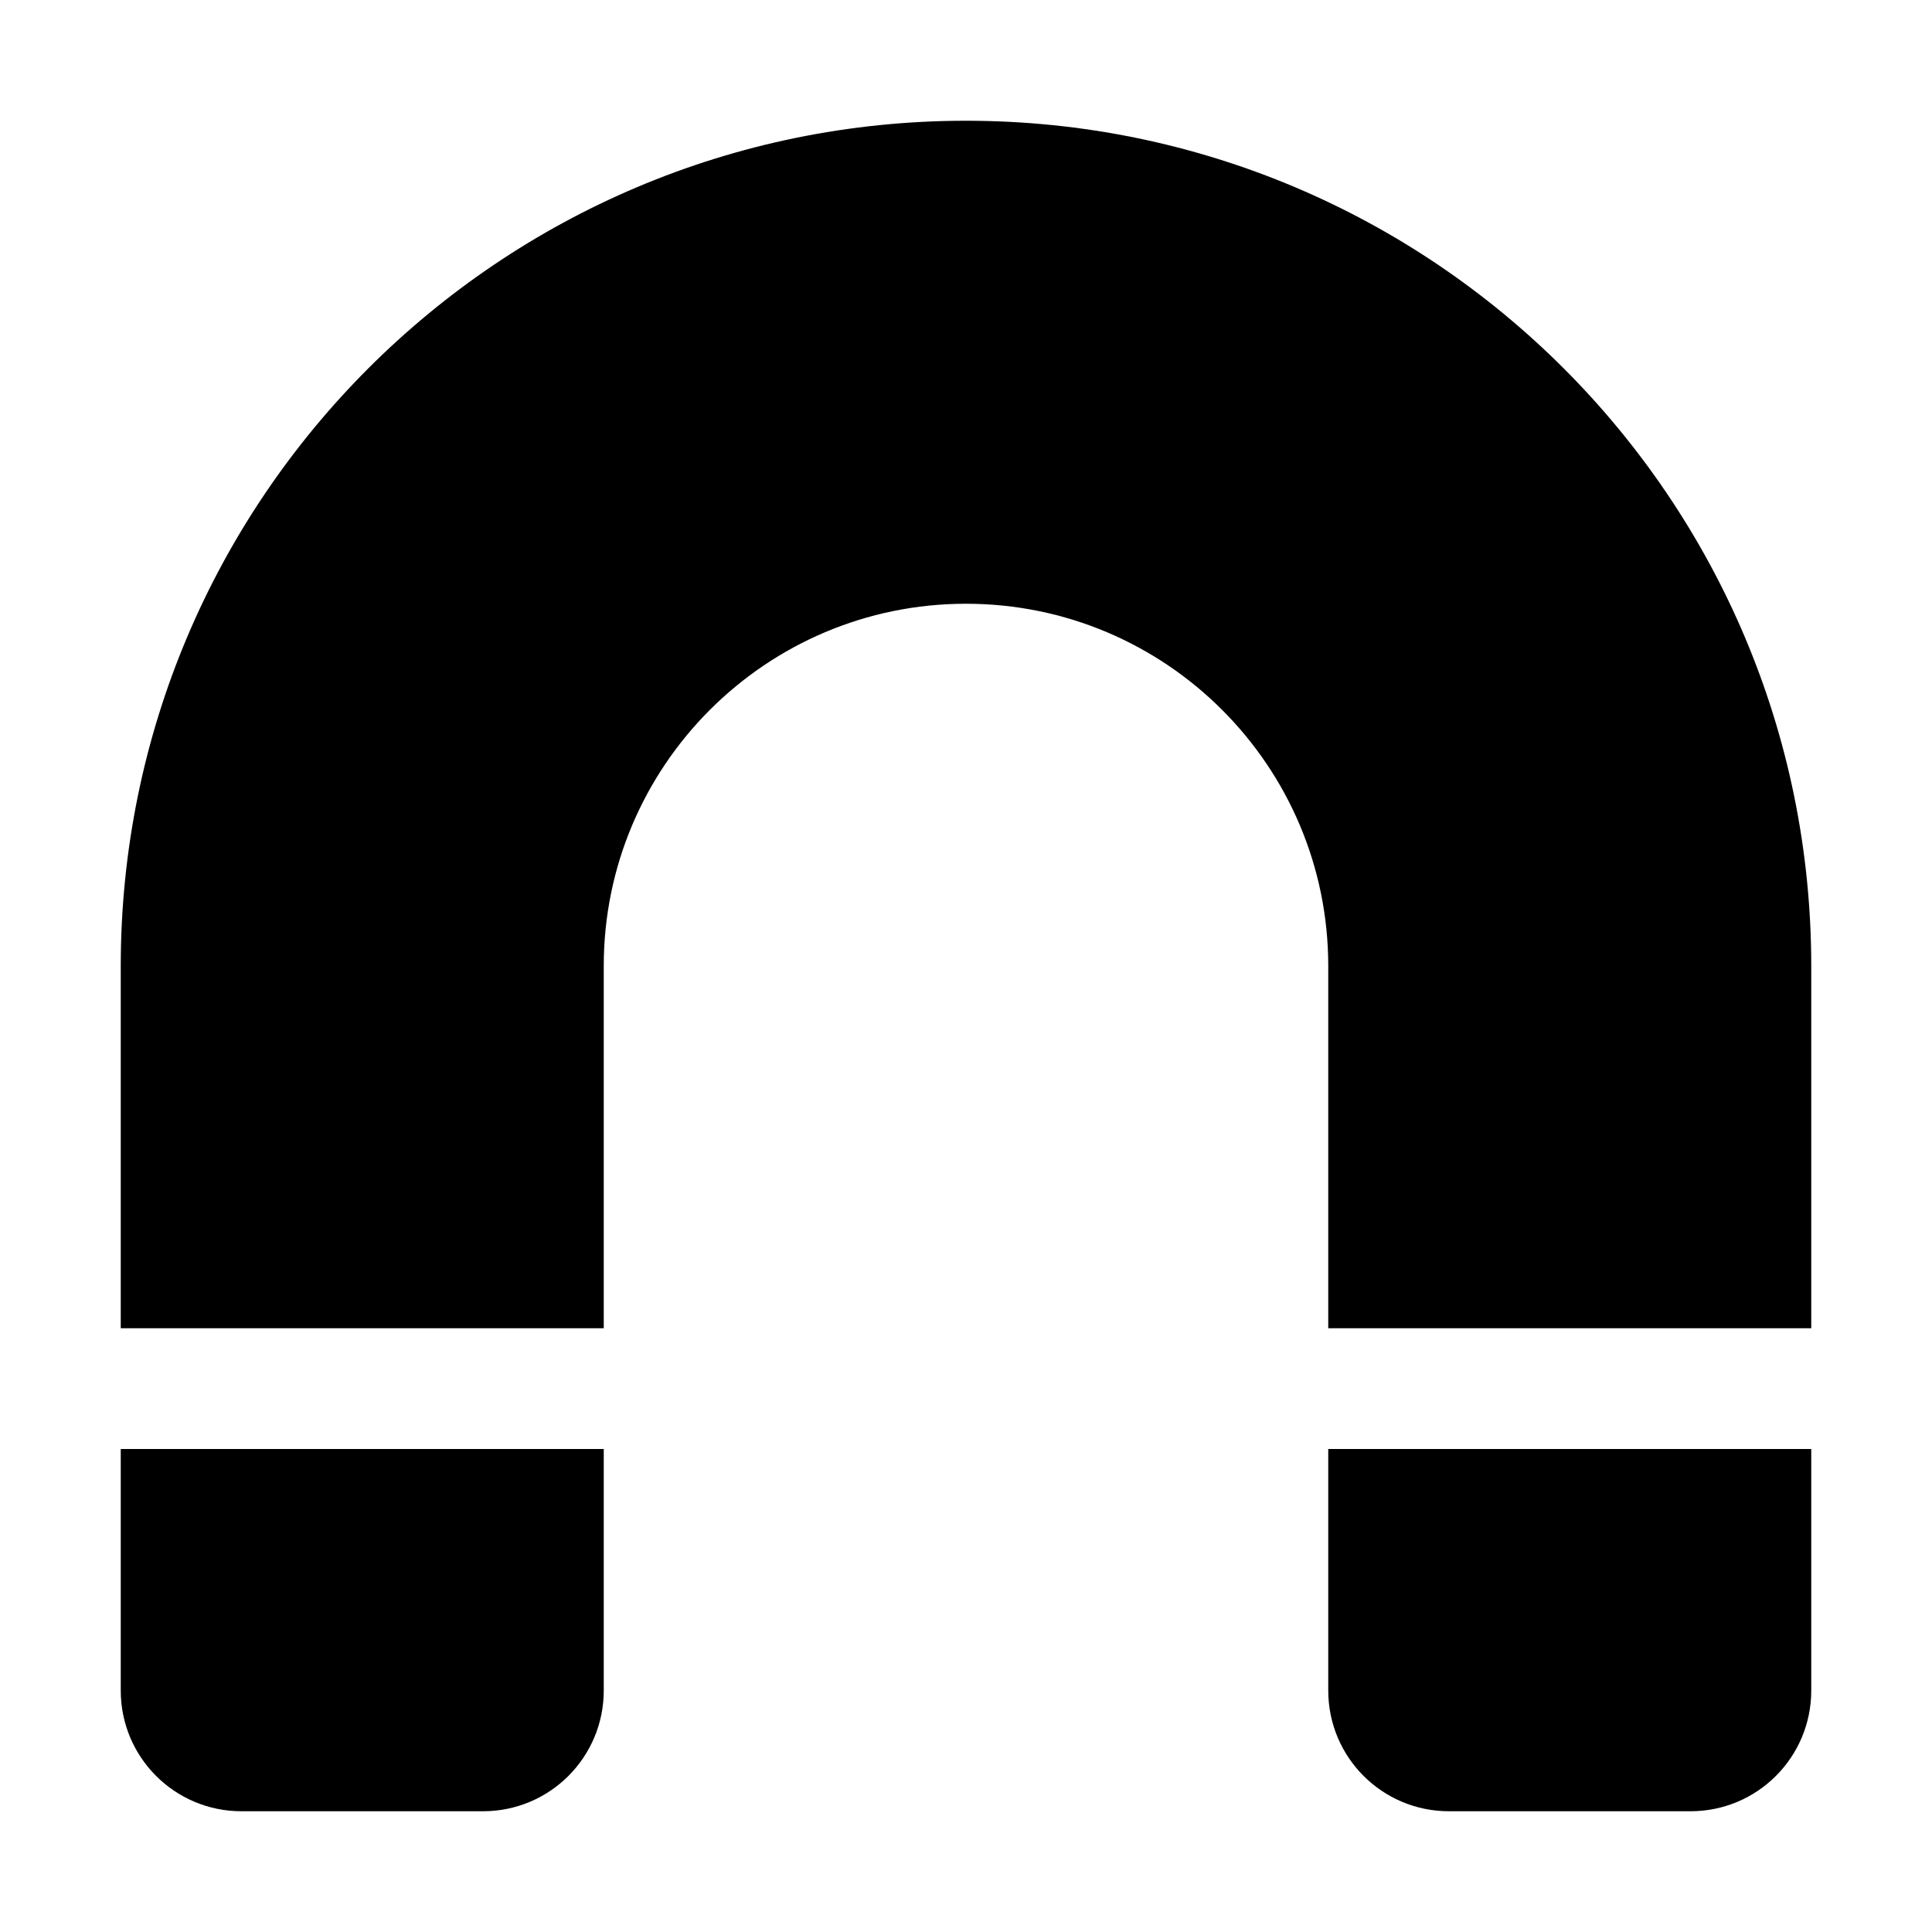
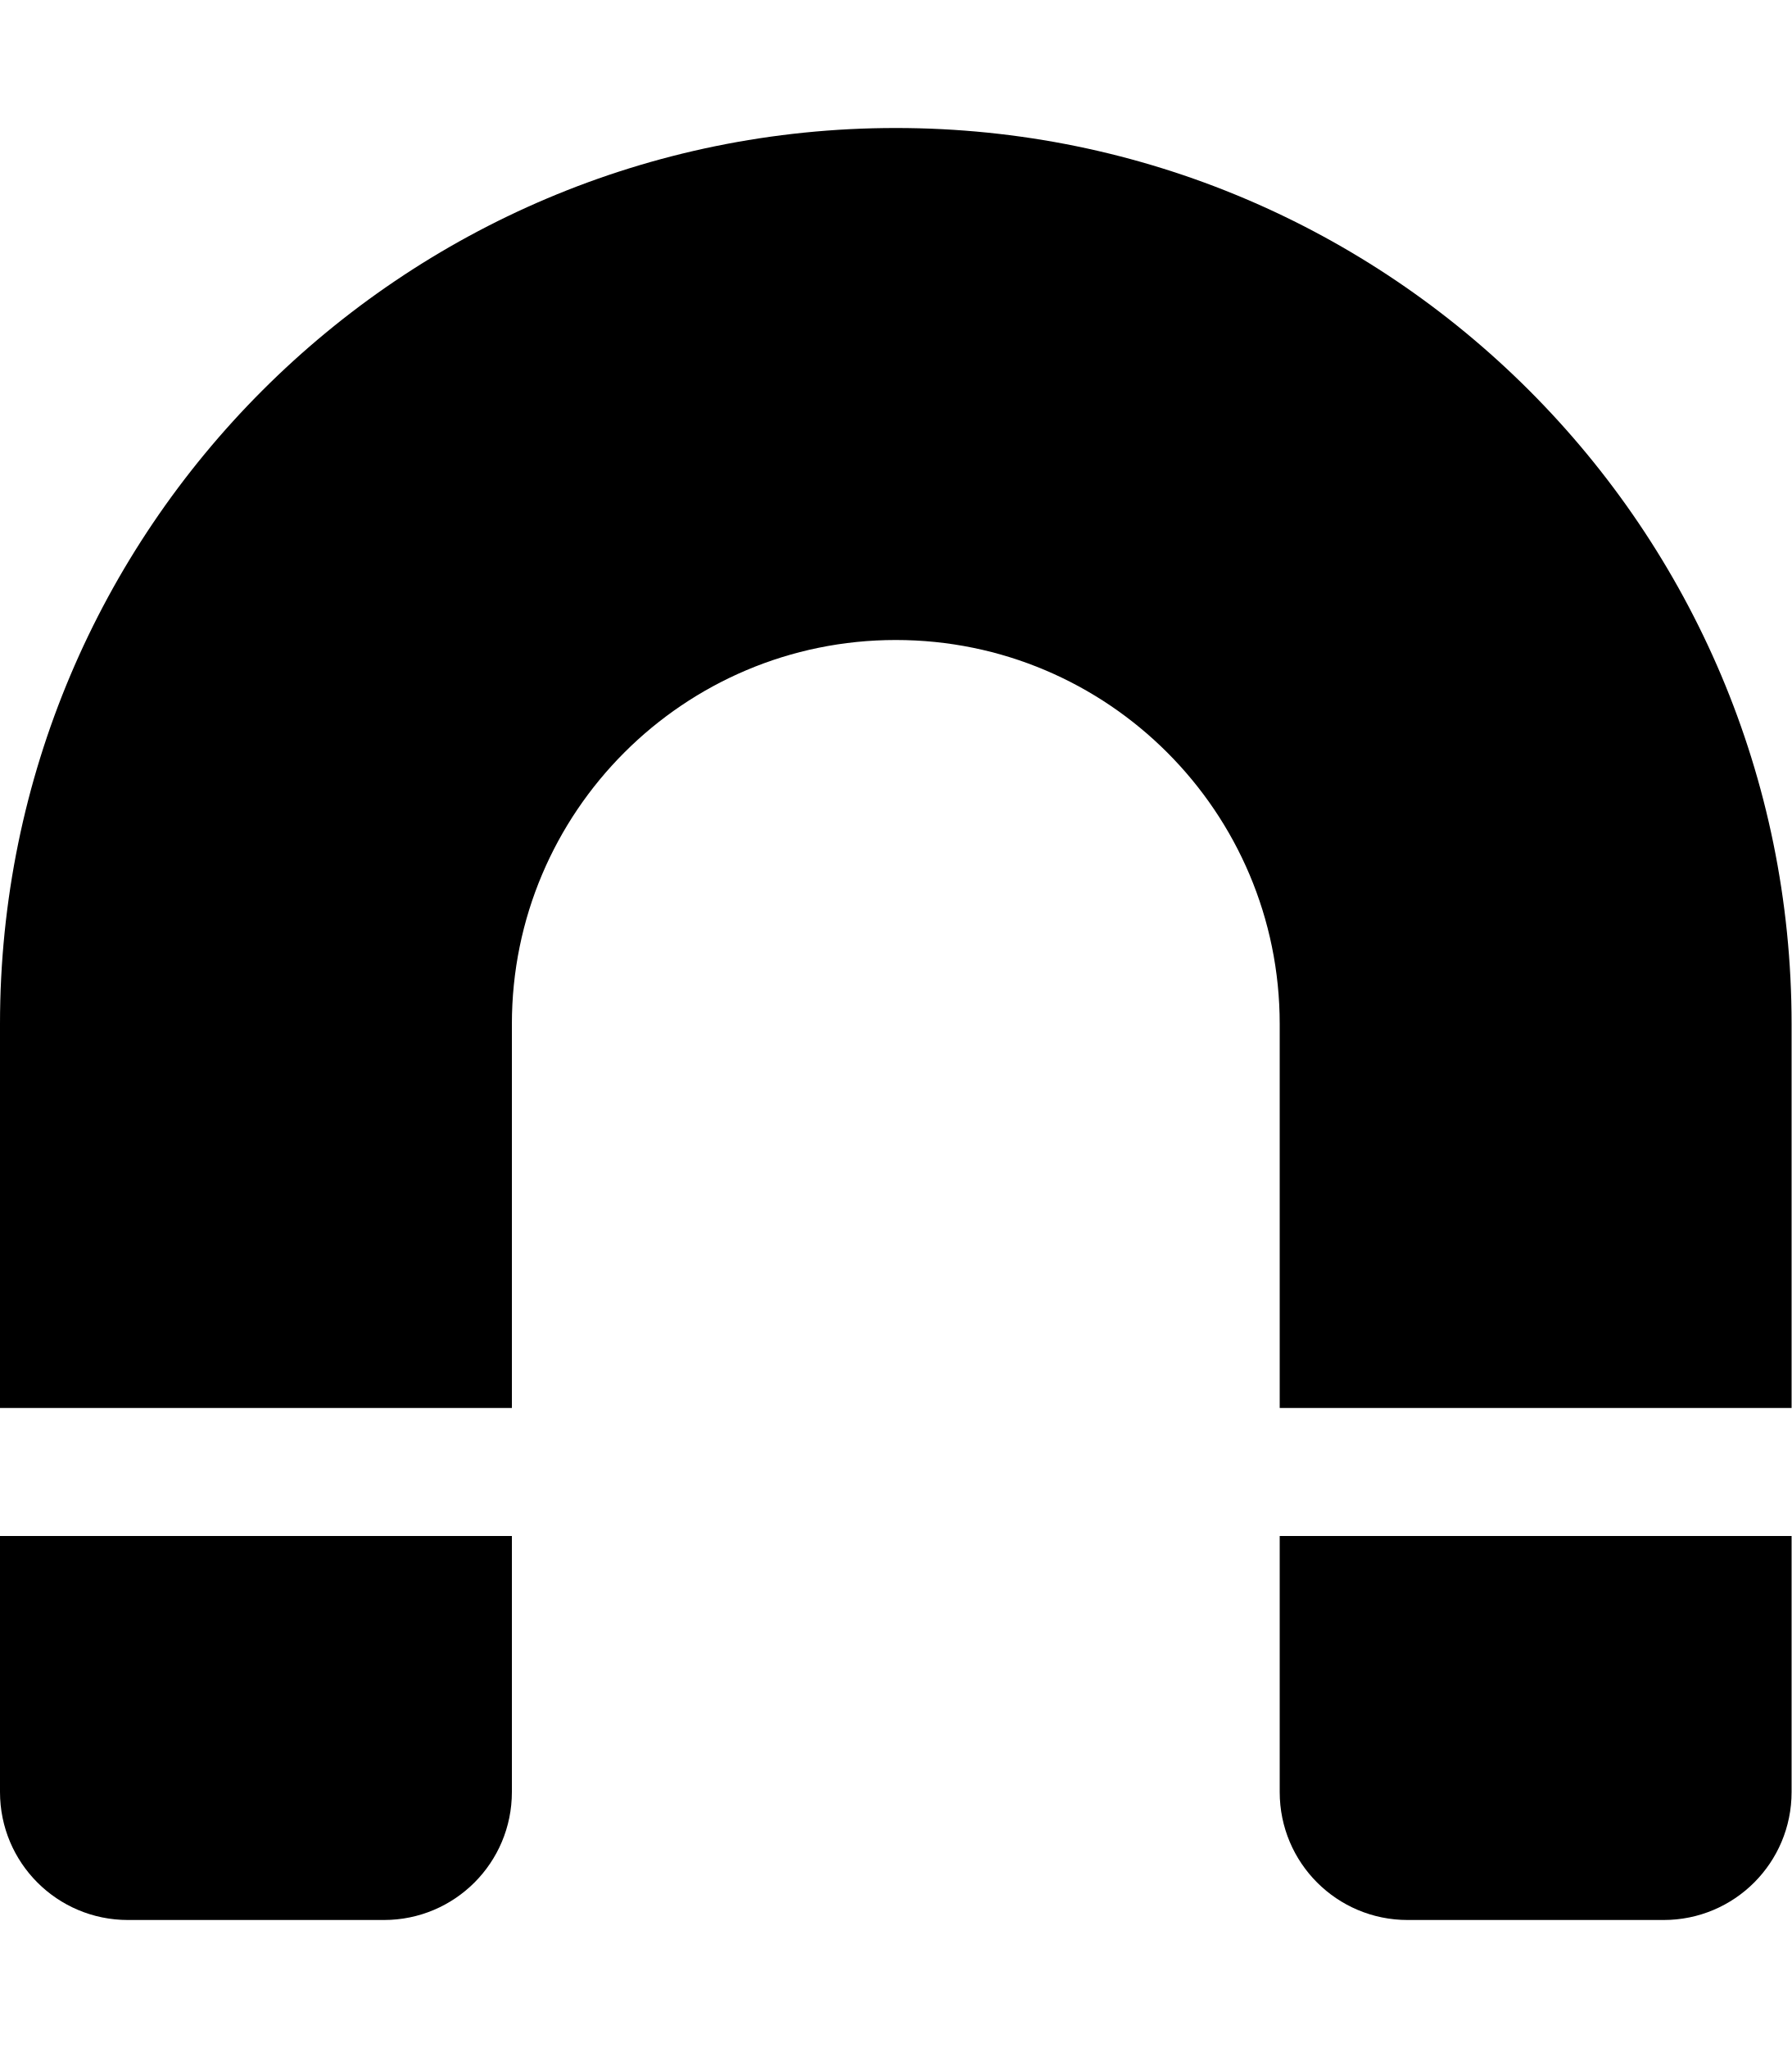
- <svg xmlns="http://www.w3.org/2000/svg" width="13" height="13" viewBox="0 0 448 512" fill="currentColor">
-   <path transform="translate(0 512) scale(1 -1)" d="M0 160v96C0 379.7 100.3 480 224 480s224-100.3 224-224V160H320v96c0 53-43 96-96 96s-96-43-96-96V160H0zm0-32H128V64c0-17.7-14.3-32-32-32H32C14.3 32 0 46.3 0 64v64zm320 0H448V64c0-17.7-14.3-32-32-32H352c-17.7 0-32 14.3-32 32v64z" />
+ <svg xmlns="http://www.w3.org/2000/svg" fill="currentColor" viewBox="0 0 448 512">
+   <path d="M0 352v-96C0 132.3 100.3 32 224 32s224 100.3 224 224v96H320v-96c0-53-43-96-96-96s-96 43-96 96v96zm0 32h128v64c0 17.7-14.3 32-32 32H32c-17.7 0-32-14.3-32-32zm320 0h128v64c0 17.7-14.3 32-32 32h-64c-17.7 0-32-14.3-32-32z" />
</svg>
